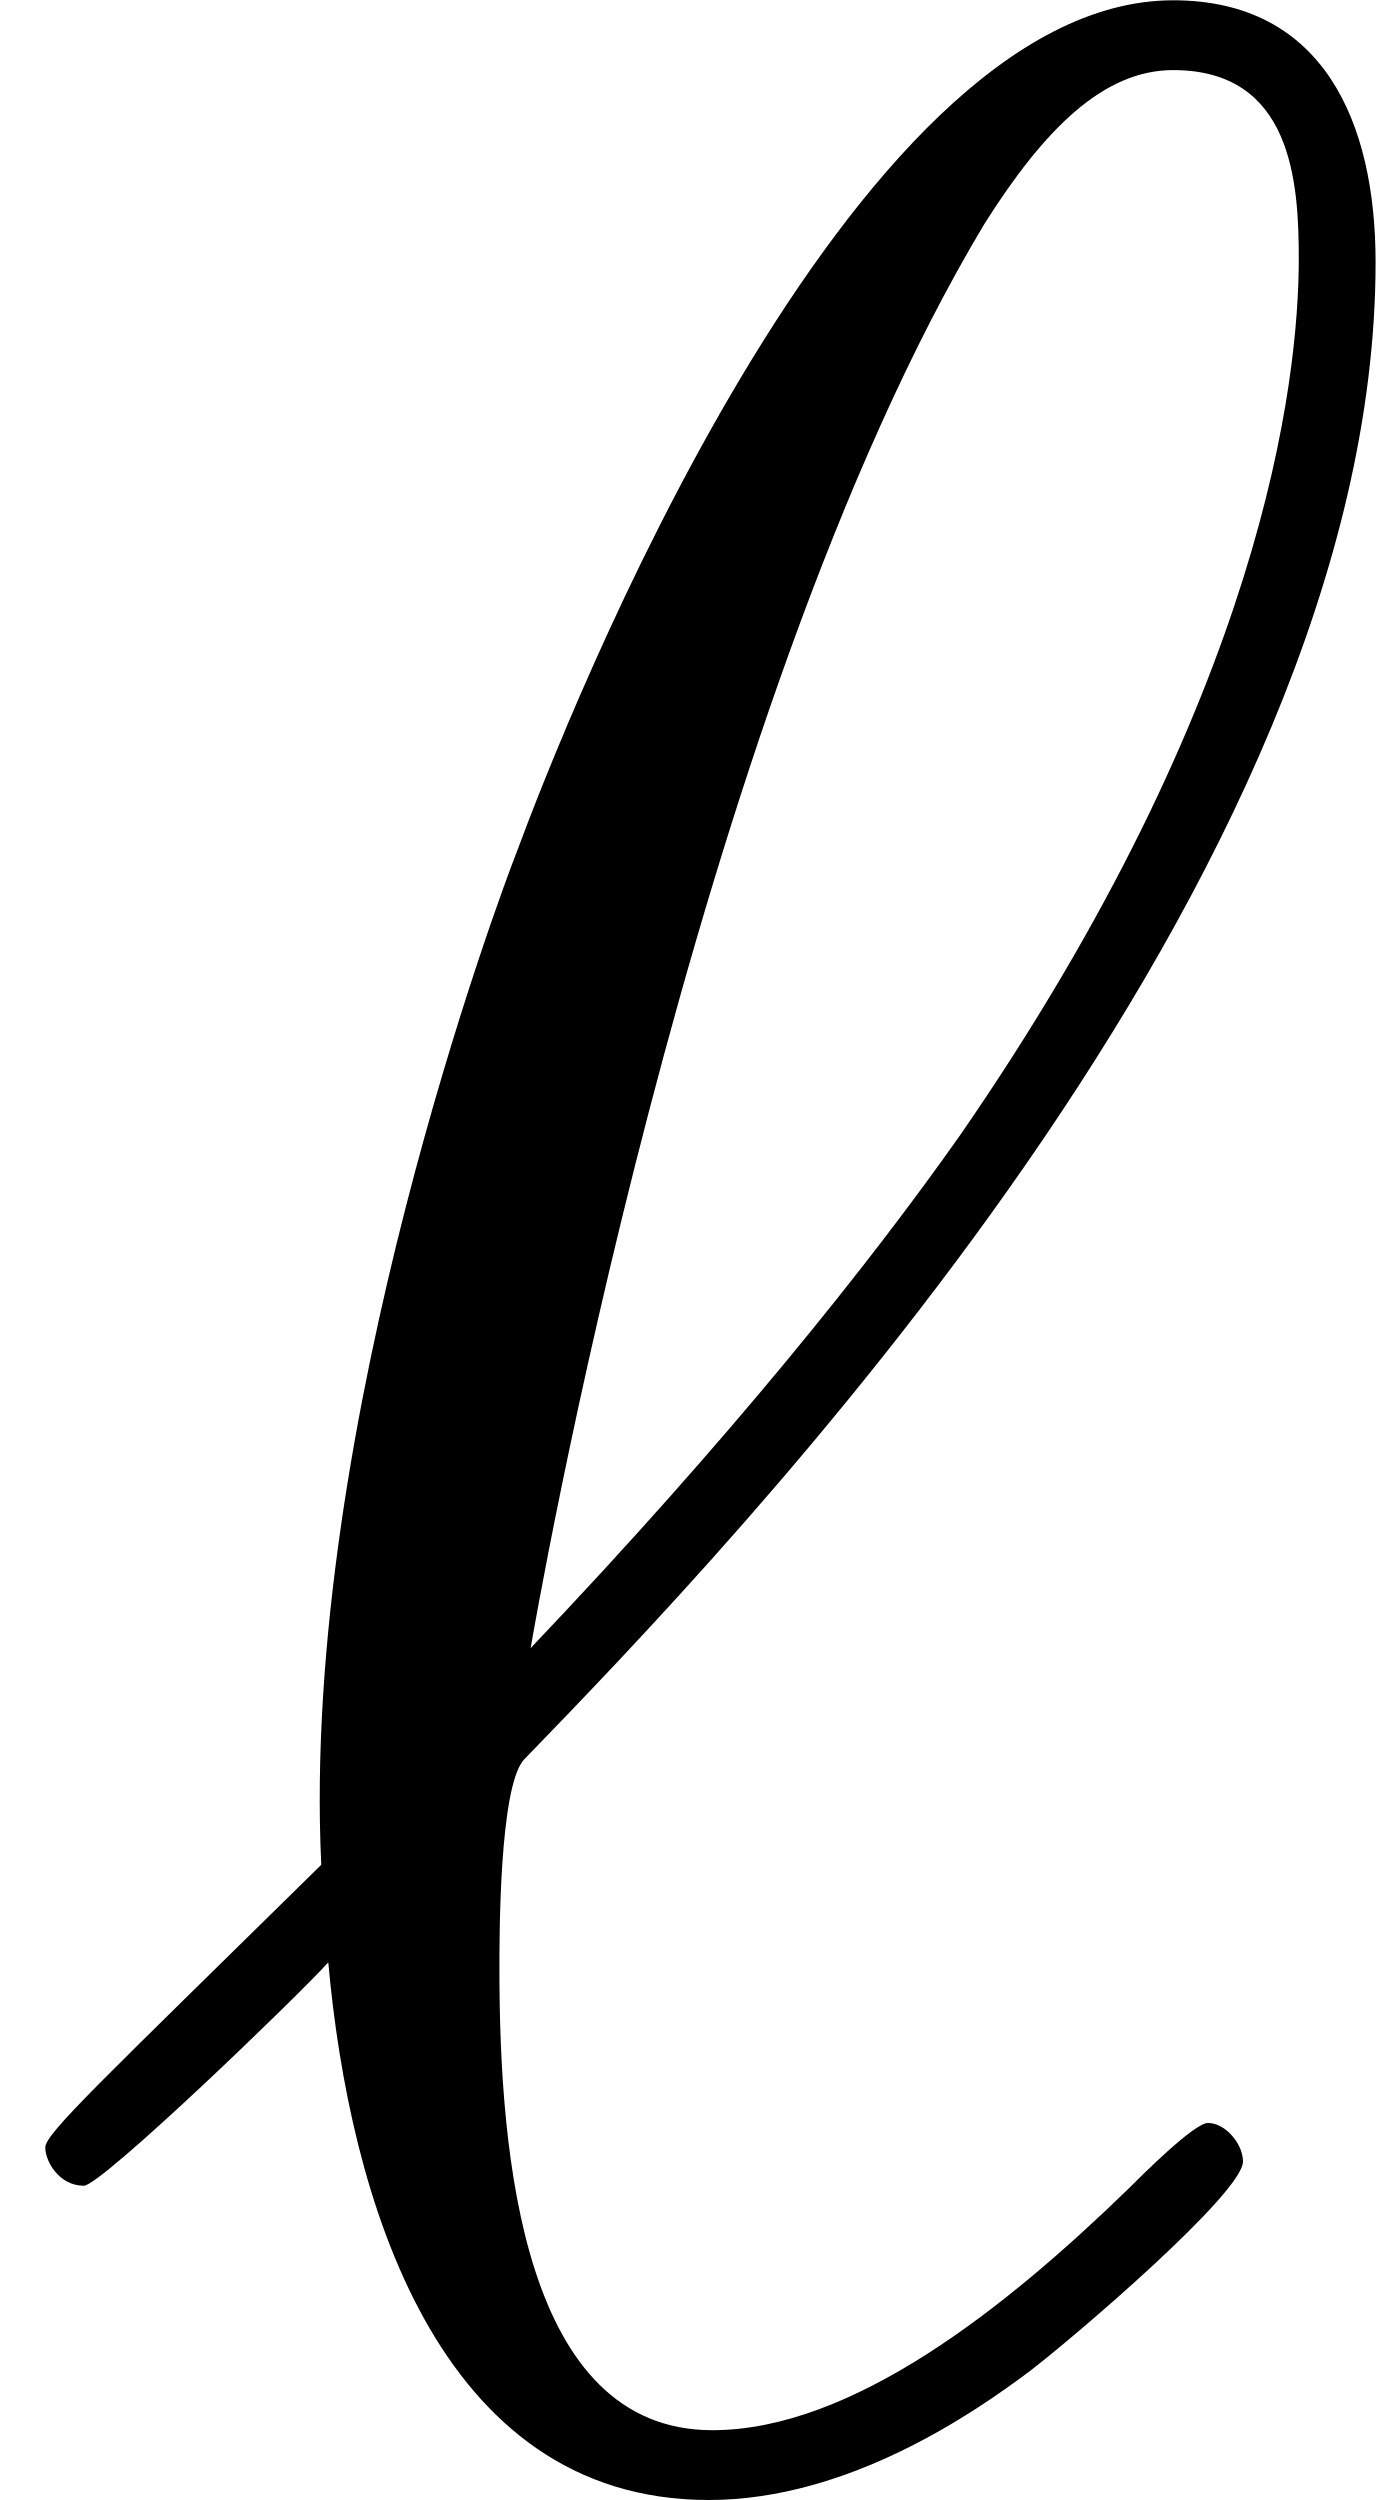
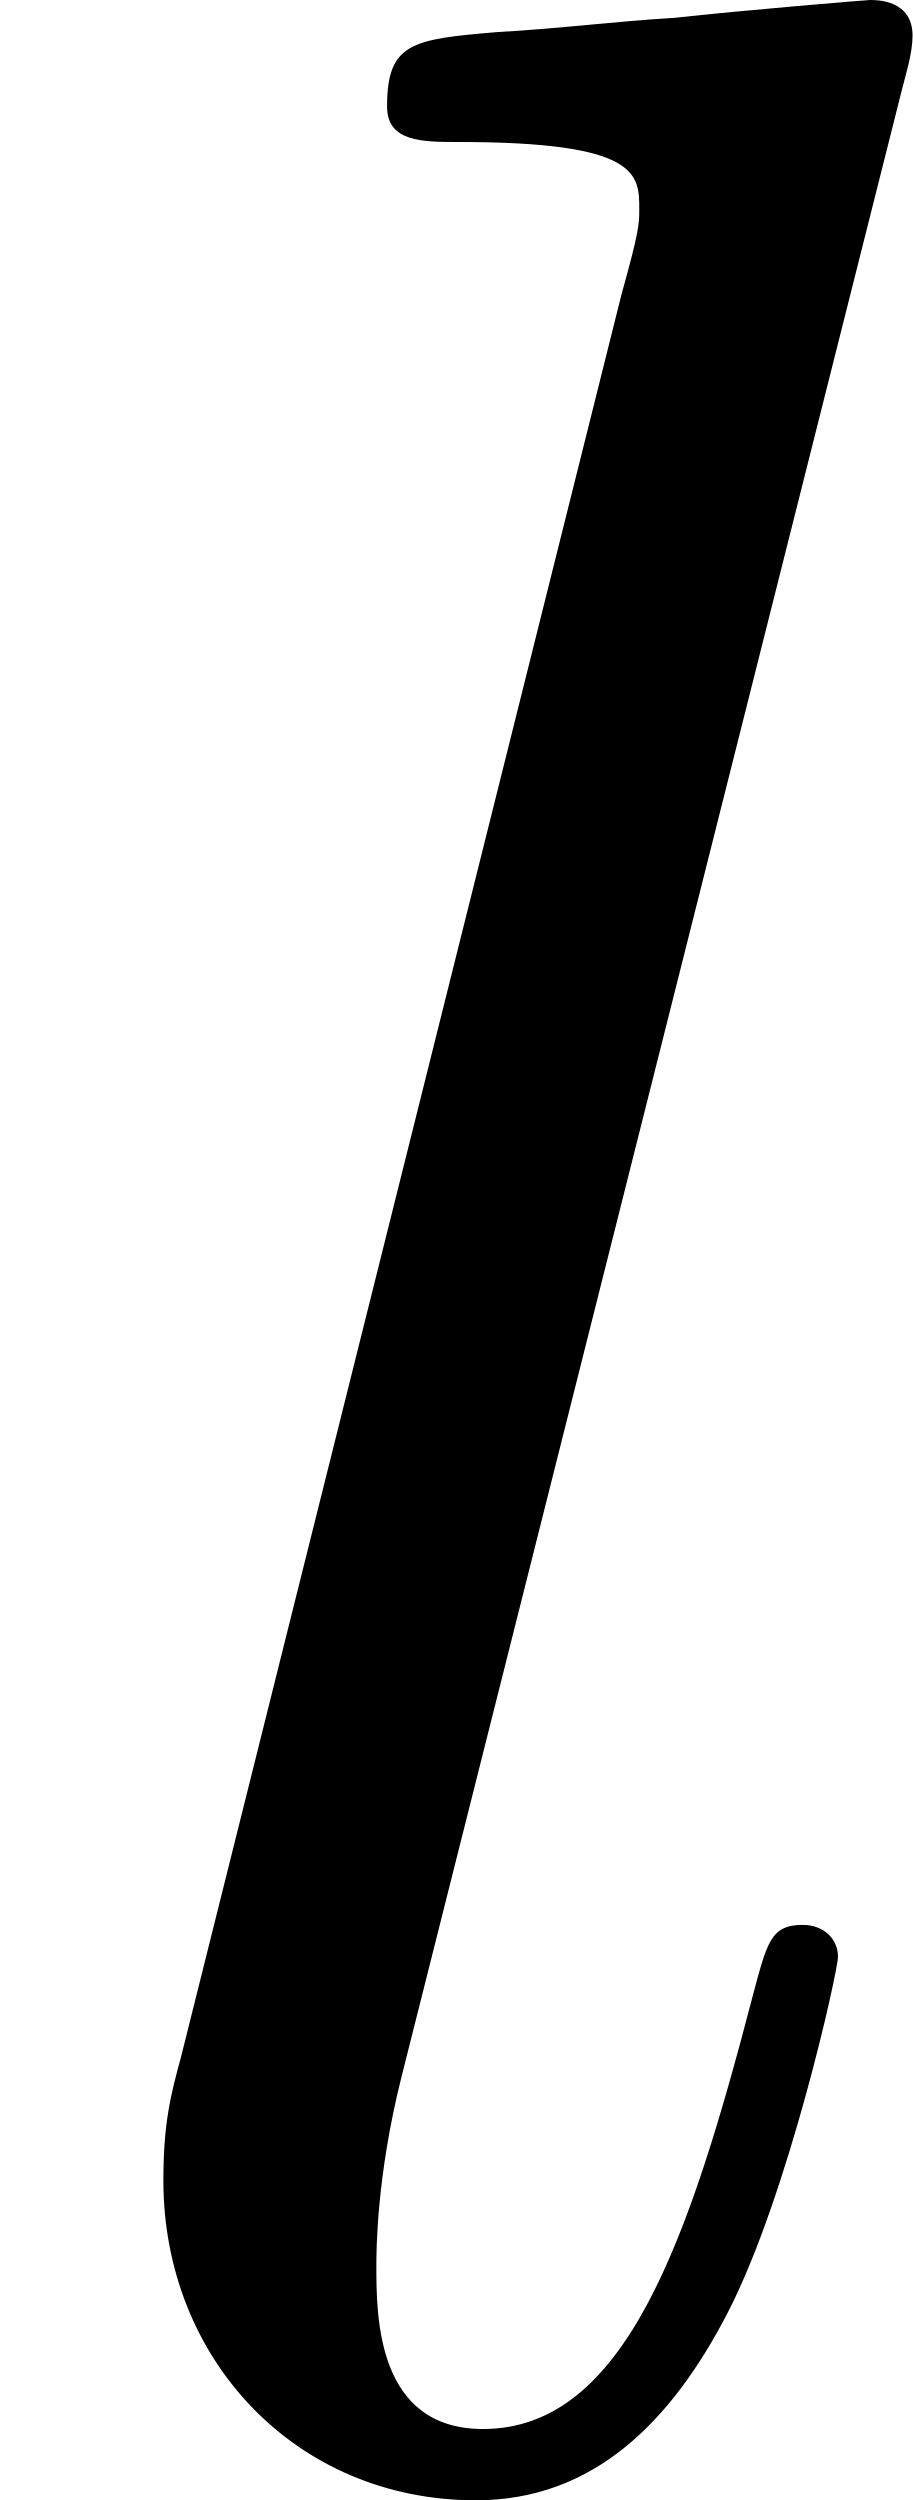
- <svg xmlns="http://www.w3.org/2000/svg" xmlns:xlink="http://www.w3.org/1999/xlink" version="1.1" width="4.71pt" height="8.56pt" viewBox="44.517 221.372 4.71 8.56">
+ <svg xmlns="http://www.w3.org/2000/svg" xmlns:xlink="http://www.w3.org/1999/xlink" version="1.1" width="3.072pt" height="8.416pt" viewBox="44.618 221.492 3.072 8.416">
  <defs>
-     <path id="g30-96" d="M1.1-2.032C.347-1.291 .155-1.112 .155-1.064S.203-.933 .287-.933C.347-.933 1.028-1.59 1.124-1.698C1.196-.897 1.494 .143 2.427 .143C2.905 .143 3.335-.155 3.527-.299C3.682-.418 4.256-.909 4.256-1.016C4.256-1.076 4.196-1.148 4.136-1.148C4.089-1.148 3.909-.968 3.862-.921C3.443-.514 2.917-.096 2.439-.096C1.793-.096 1.71-1.028 1.71-1.674C1.71-1.793 1.71-2.295 1.793-2.391C2.499-3.12 4.71-5.404 4.71-7.52C4.71-7.998 4.531-8.416 4.017-8.416C2.905-8.416 1.937-5.954 1.769-5.499C1.722-5.38 1.028-3.539 1.1-2.032ZM1.817-2.774C1.829-2.845 2.367-5.978 3.371-7.651C3.575-7.974 3.778-8.177 4.017-8.177C4.423-8.177 4.447-7.795 4.447-7.532C4.447-7.113 4.328-6.037 3.288-4.531C2.977-4.089 2.499-3.491 1.817-2.774Z" />
+     <path id="g30-108" d="M3.037-7.998C3.049-8.046 3.072-8.118 3.072-8.177C3.072-8.297 2.953-8.297 2.929-8.297C2.917-8.297 2.487-8.261 2.271-8.237C2.068-8.225 1.889-8.201 1.674-8.189C1.387-8.165 1.303-8.153 1.303-7.938C1.303-7.819 1.423-7.819 1.542-7.819C2.152-7.819 2.152-7.711 2.152-7.592C2.152-7.544 2.152-7.52 2.092-7.305L.61-1.375C.574-1.243 .55-1.148 .55-.956C.55-.359 .992 .12 1.602 .12C1.997 .12 2.26-.143 2.451-.514C2.654-.909 2.821-1.662 2.821-1.71C2.821-1.769 2.774-1.817 2.702-1.817C2.594-1.817 2.582-1.757 2.534-1.578C2.319-.753 2.104-.12 1.626-.12C1.267-.12 1.267-.502 1.267-.669C1.267-.717 1.267-.968 1.351-1.303L3.037-7.998Z" />
  </defs>
  <g id="page1">
-     <use x="44.517" y="229.789" xlink:href="#g30-96" />
+     <use x="44.618" y="229.789" xlink:href="#g30-108" />
  </g>
</svg>
